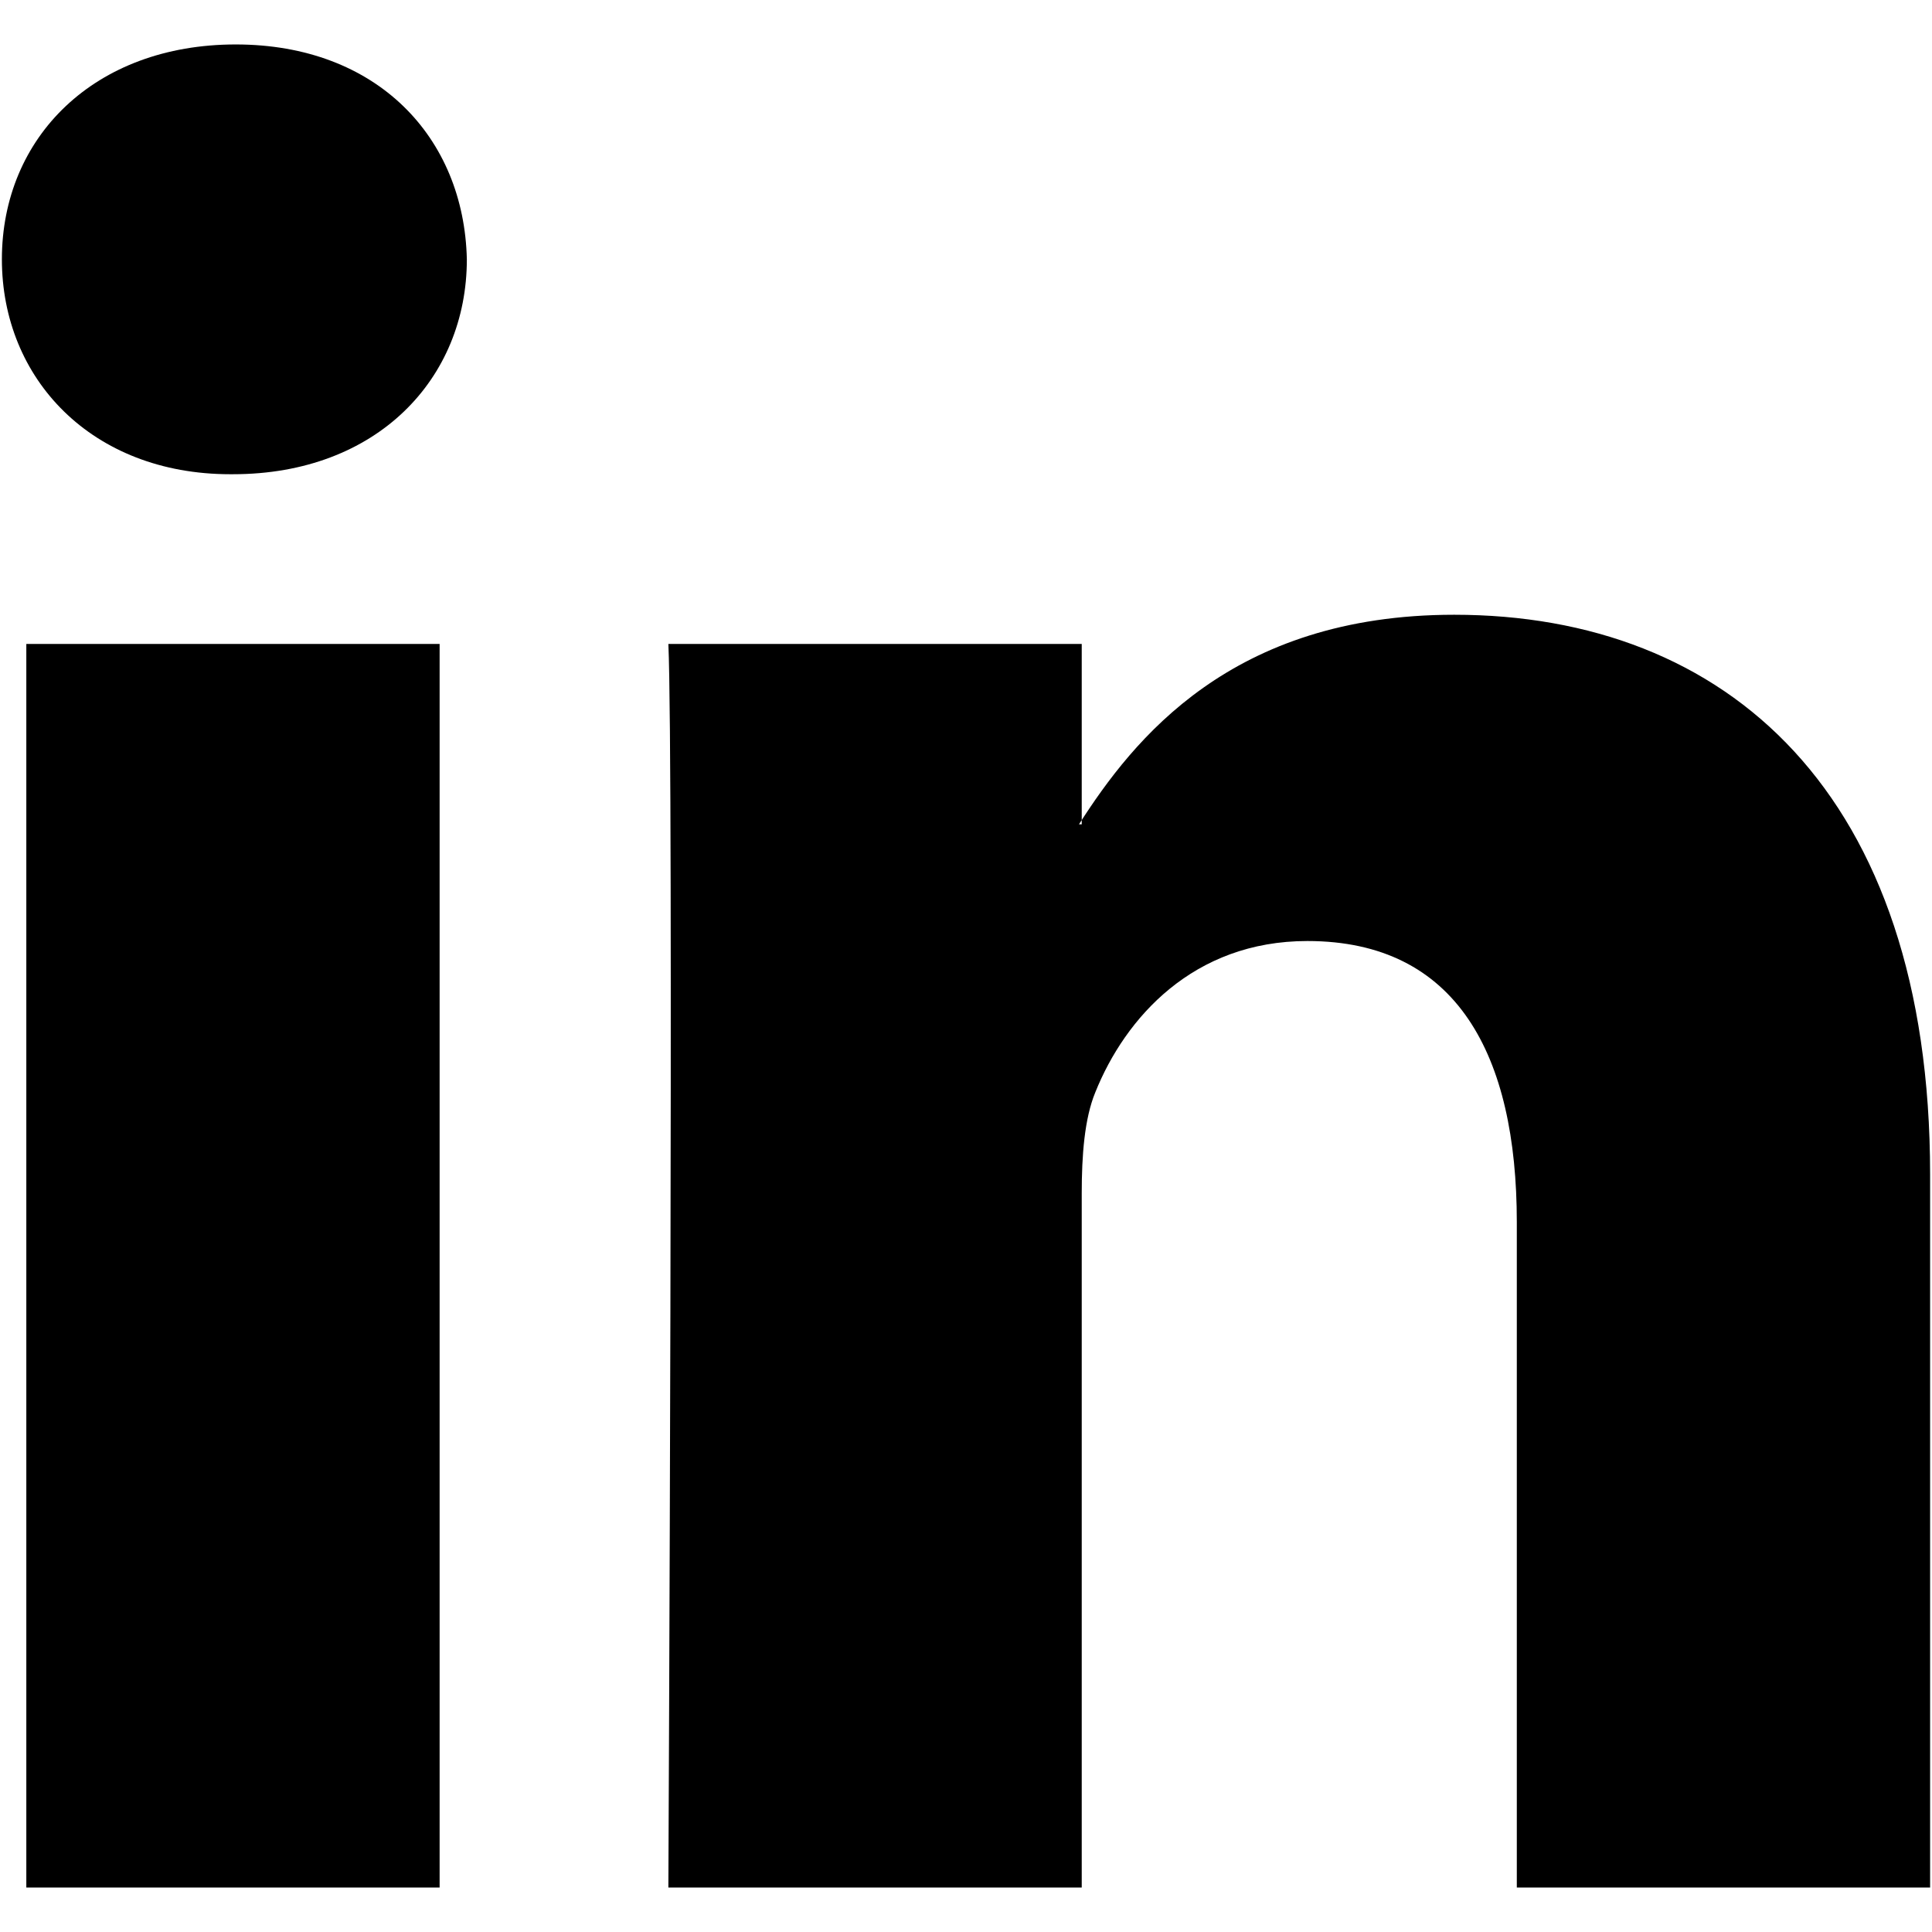
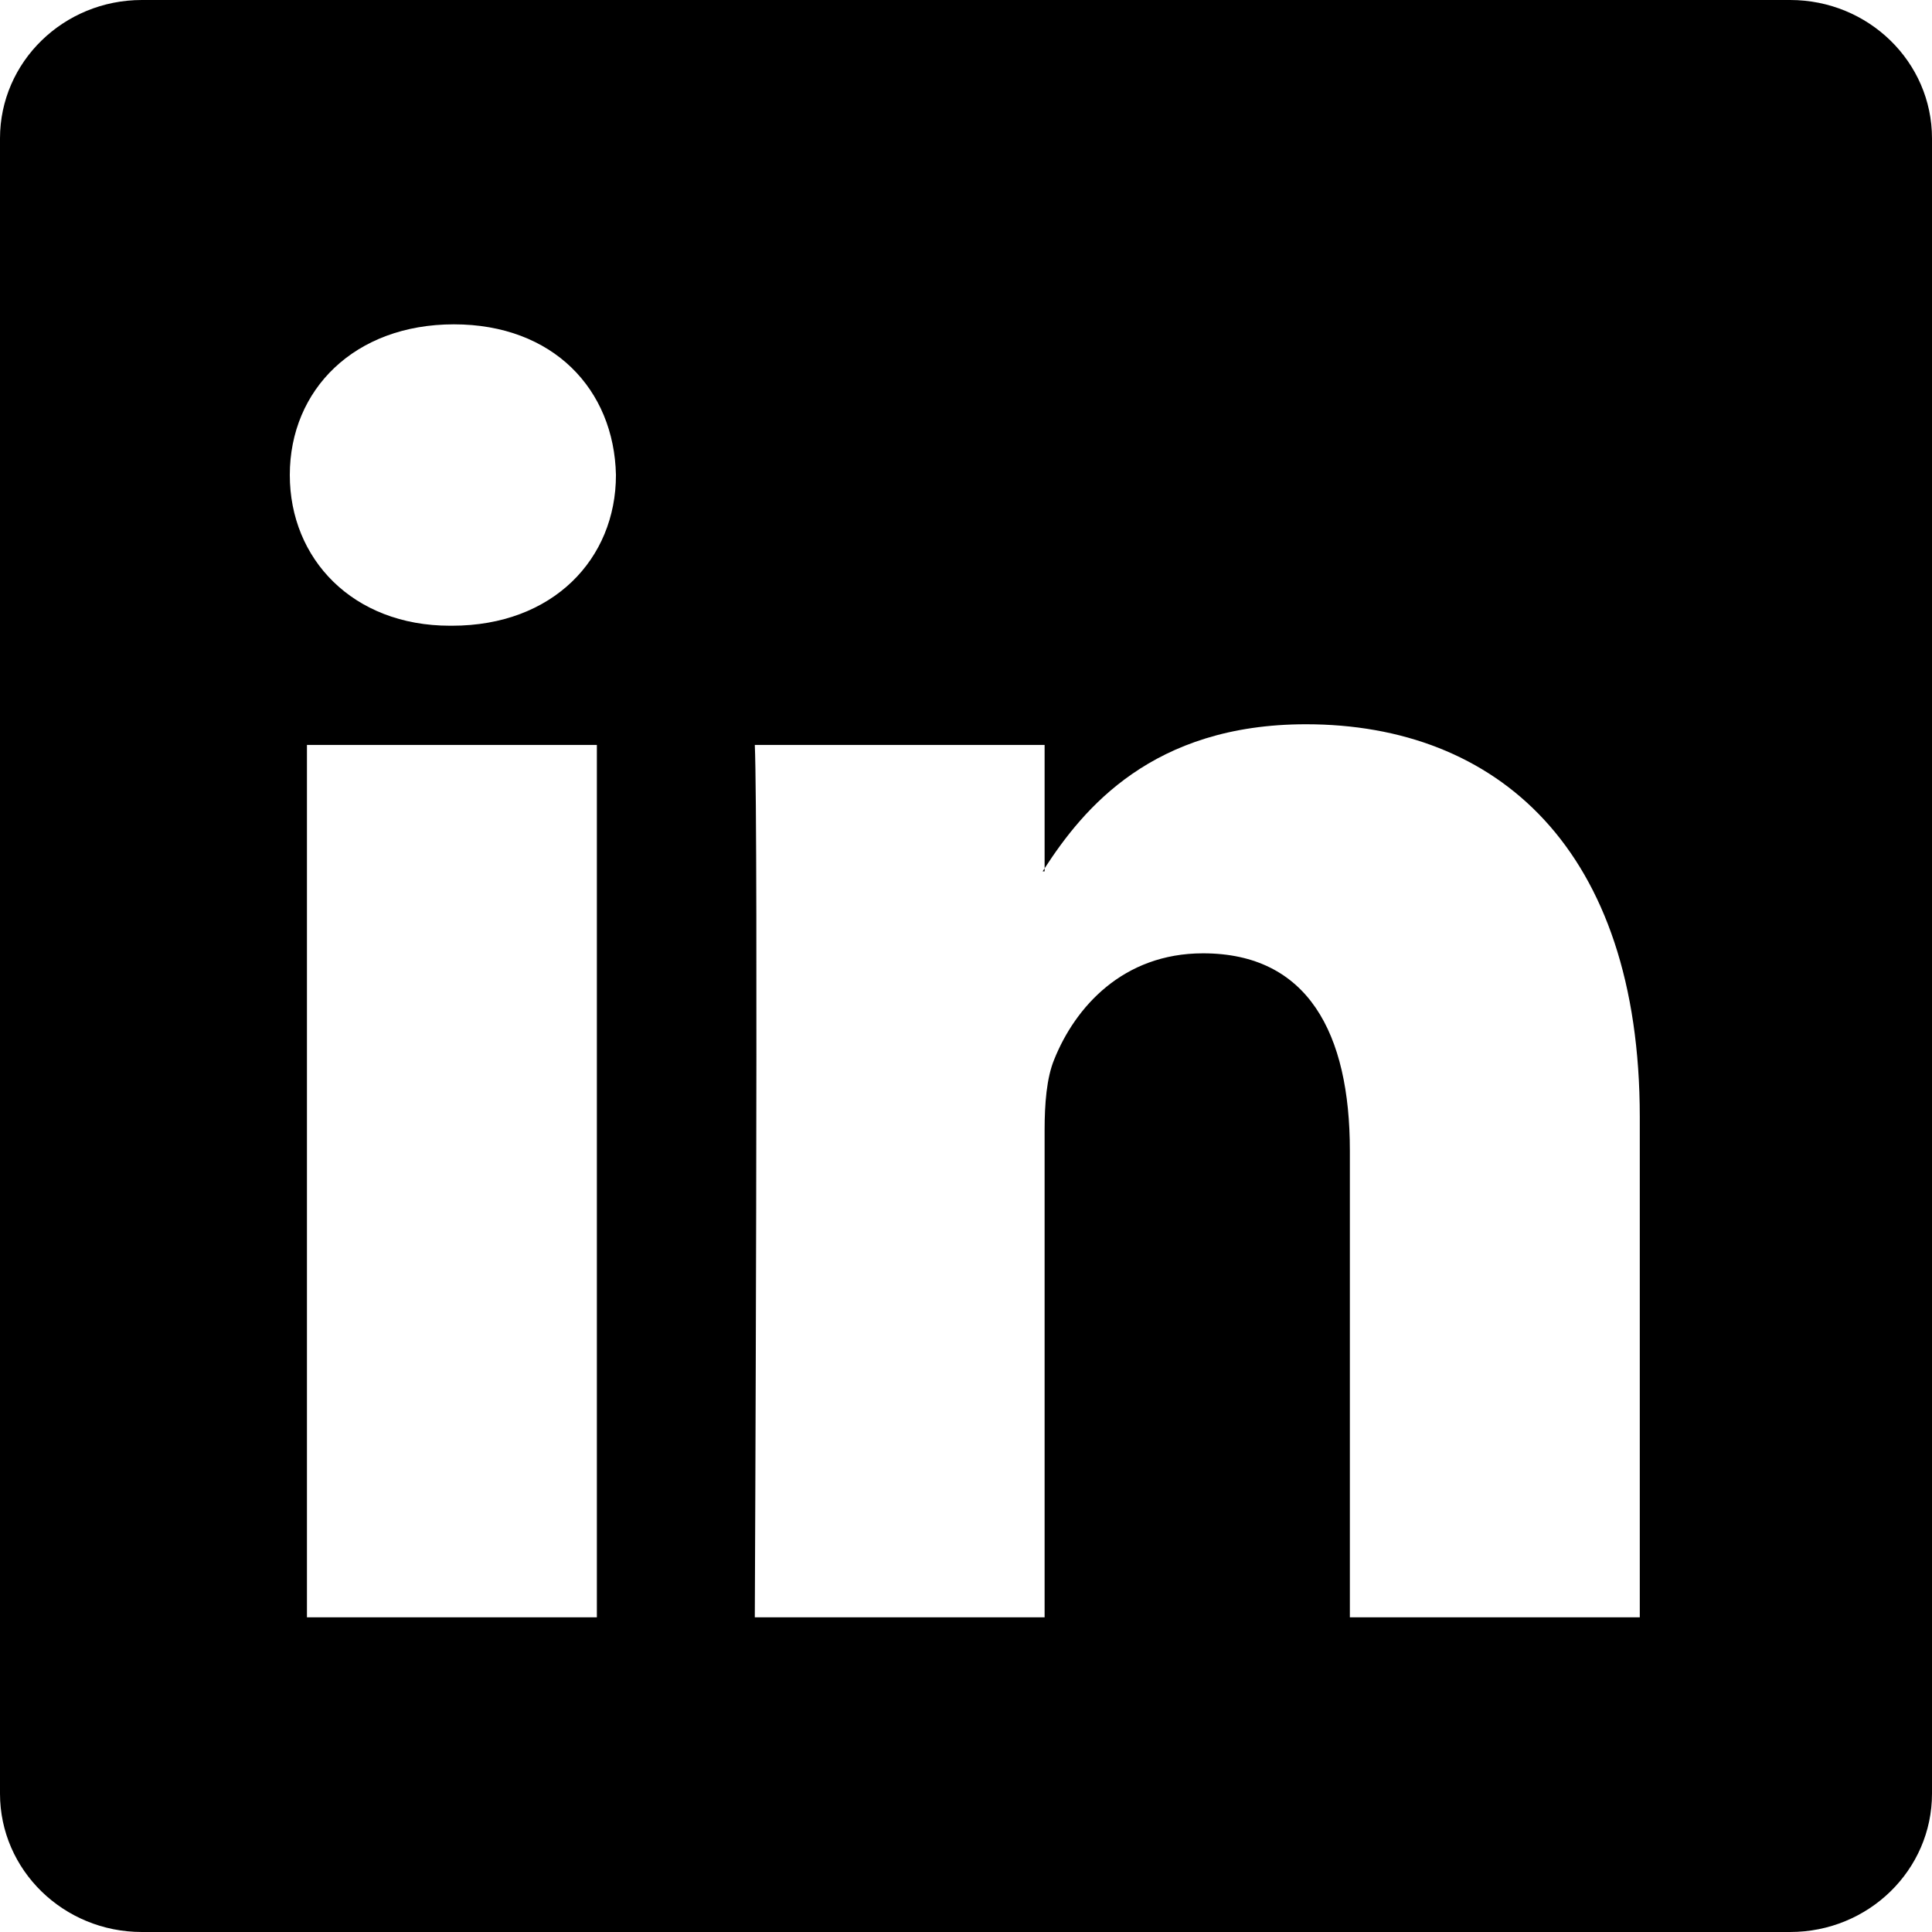
- <svg xmlns="http://www.w3.org/2000/svg" fill="#000000" version="1.1" width="800px" height="800px" viewBox="0 0 512 512" xml:space="preserve">
-   <g id="7935ec95c421cee6d86eb22ecd125aef">
-     <path style="display: inline; fill-rule: evenodd; clip-rule: evenodd;" d="M116.504,500.219V170.654H6.975v329.564H116.504   L116.504,500.219z M61.751,125.674c38.183,0,61.968-25.328,61.968-56.953c-0.722-32.328-23.785-56.941-61.252-56.941   C24.994,11.781,0.5,36.394,0.5,68.722c0,31.625,23.772,56.953,60.53,56.953H61.751L61.751,125.674z M177.124,500.219   c0,0,1.437-298.643,0-329.564H286.67v47.794h-0.727c14.404-22.49,40.354-55.533,99.44-55.533   c72.085,0,126.116,47.103,126.116,148.333v188.971H401.971V323.912c0-44.301-15.848-74.531-55.497-74.531   c-30.254,0-48.284,20.38-56.202,40.08c-2.897,7.012-3.602,16.861-3.602,26.711v184.047H177.124L177.124,500.219z">
- 
- </path>
-   </g>
+ <svg xmlns="http://www.w3.org/2000/svg" width="16" height="16" fill="currentColor" class="bi bi-linkedin" viewBox="0 0 16 16">
+   <path d="M0 1.146C0 .513.526 0 1.175 0h13.65C15.474 0 16 .513 16 1.146v13.708c0 .633-.526 1.146-1.175 1.146H1.175C.526 16 0 15.487 0 14.854zm4.943 12.248V6.169H2.542v7.225zm-1.2-8.212c.837 0 1.358-.554 1.358-1.248-.015-.709-.52-1.248-1.342-1.248S2.4 3.226 2.4 3.934c0 .694.521 1.248 1.327 1.248zm4.908 8.212V9.359c0-.216.016-.432.08-.586.173-.431.568-.878 1.232-.878.869 0 1.216.662 1.216 1.634v3.865h2.401V9.25c0-2.22-1.184-3.252-2.764-3.252-1.274 0-1.845.7-2.165 1.193v.025h-.016l.016-.025V6.169h-2.4c.03.678 0 7.225 0 7.225z" />
</svg>
